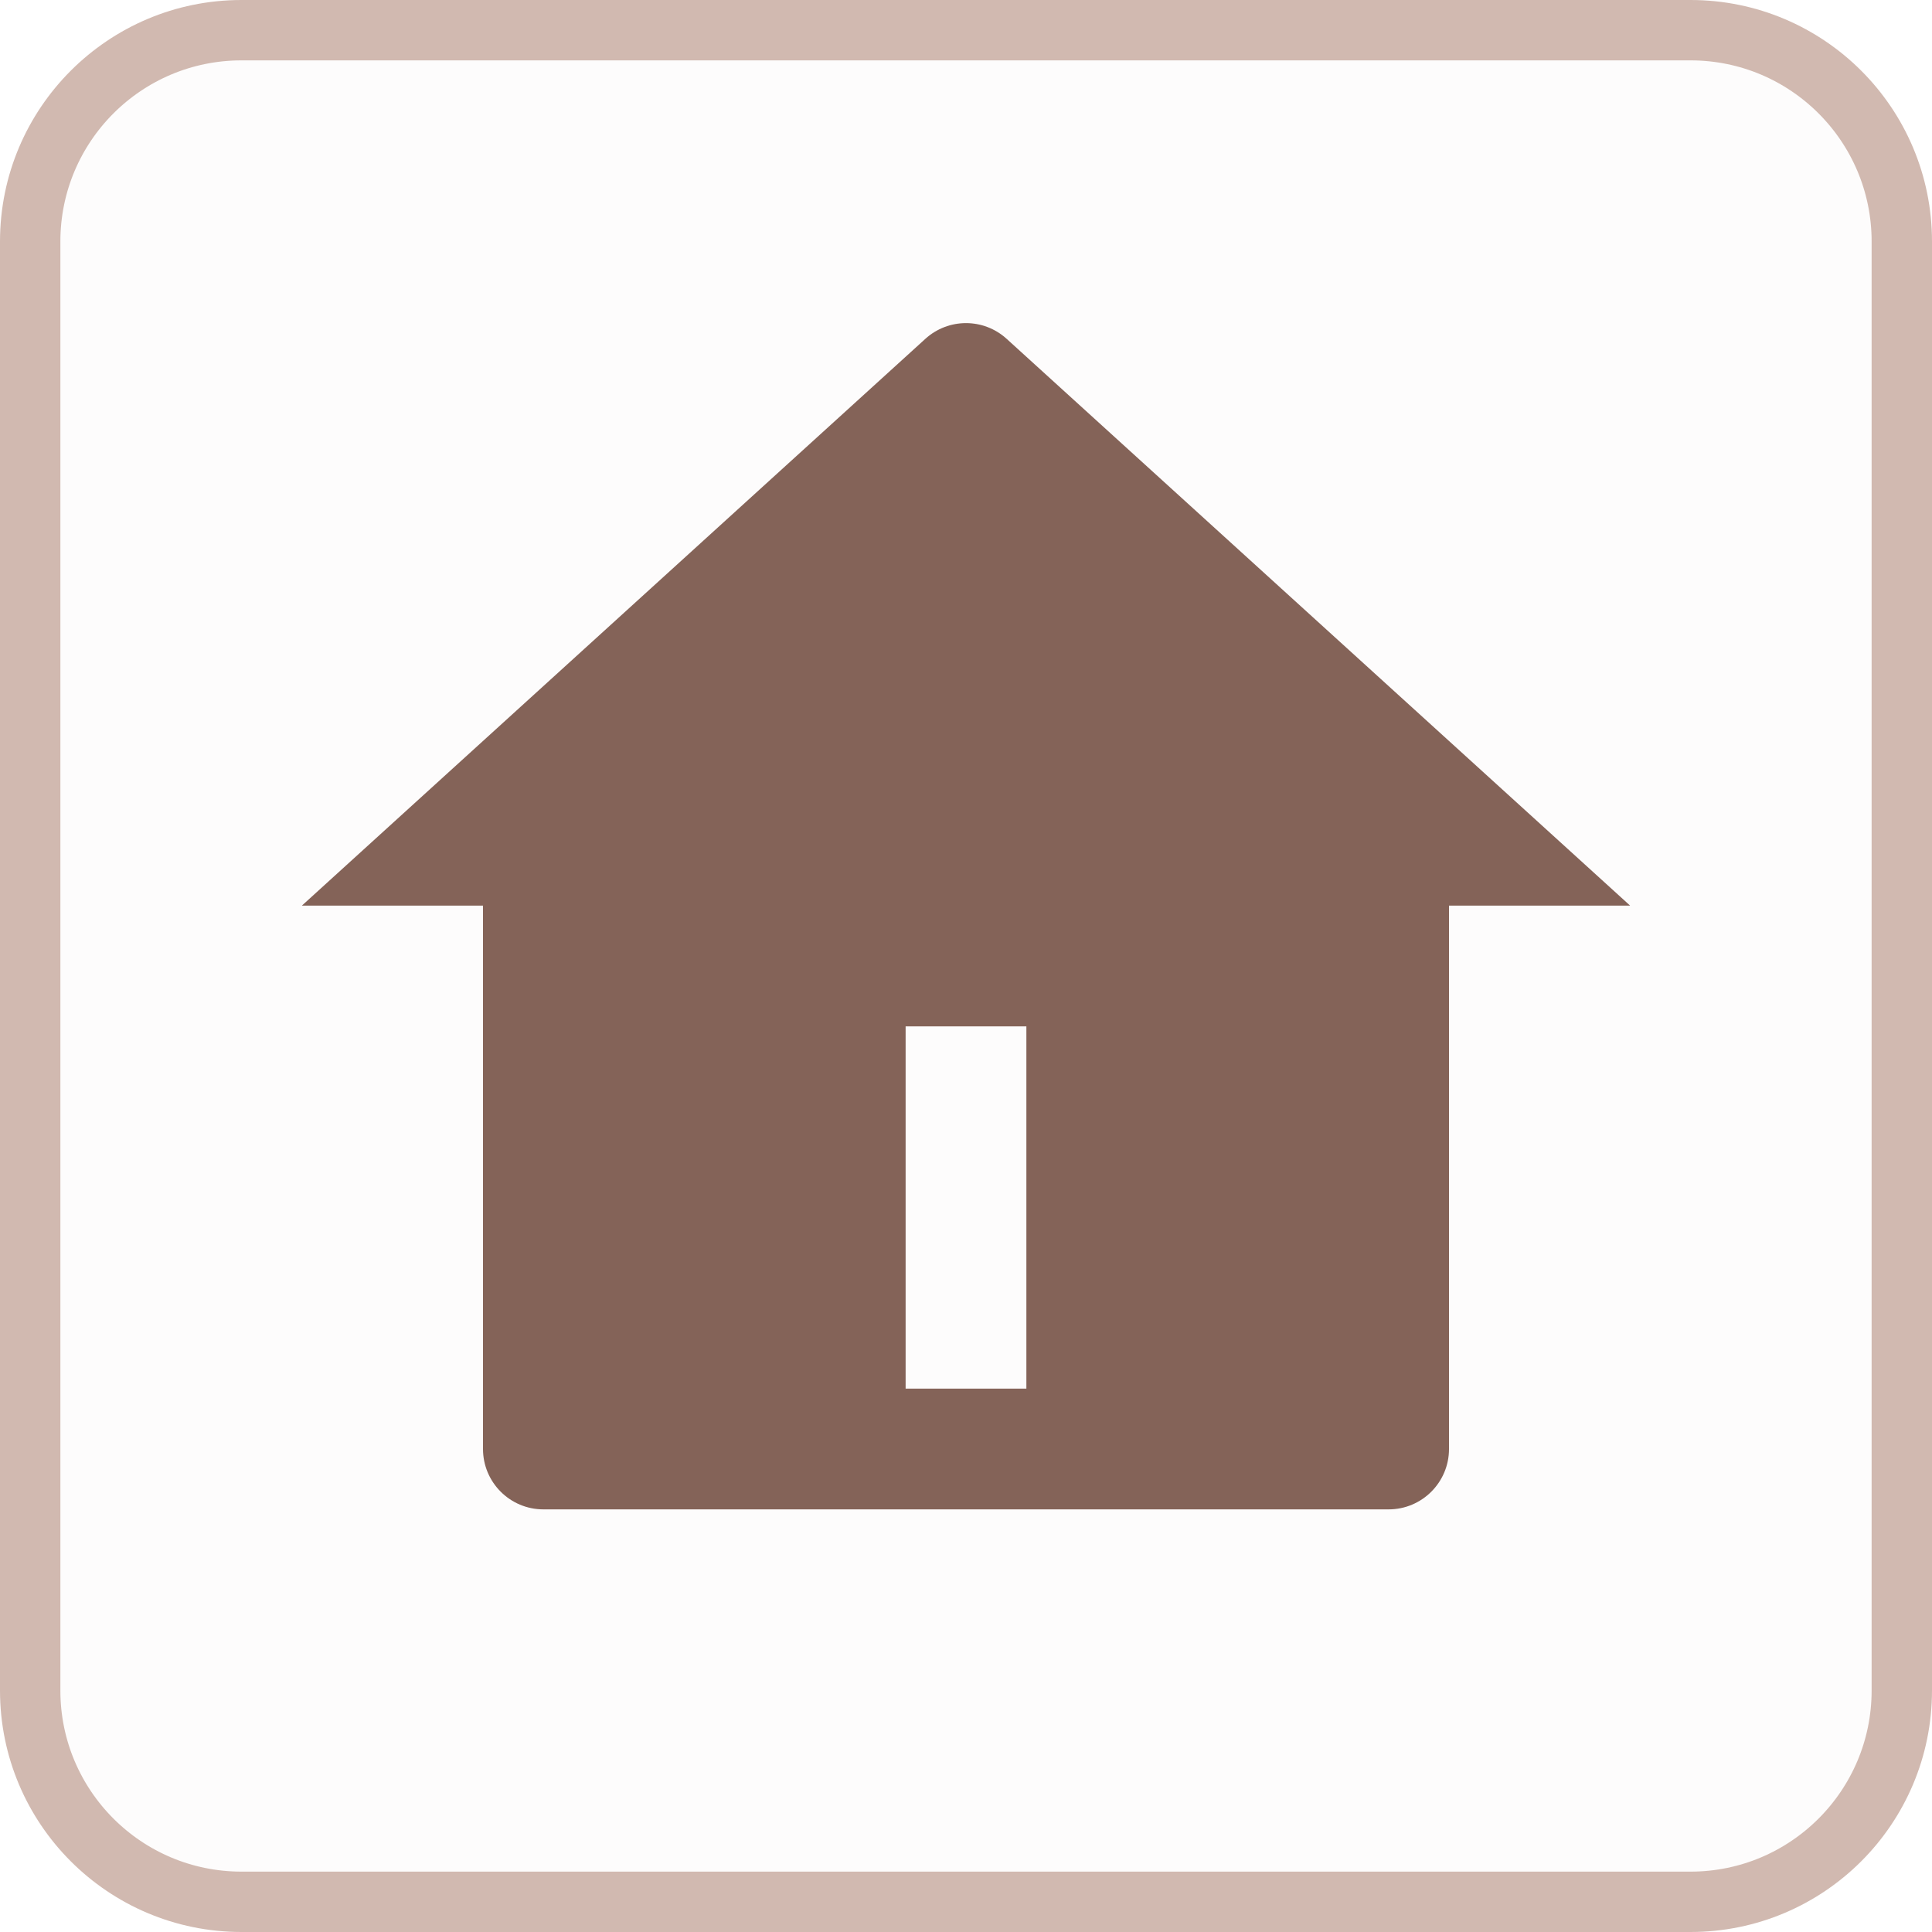
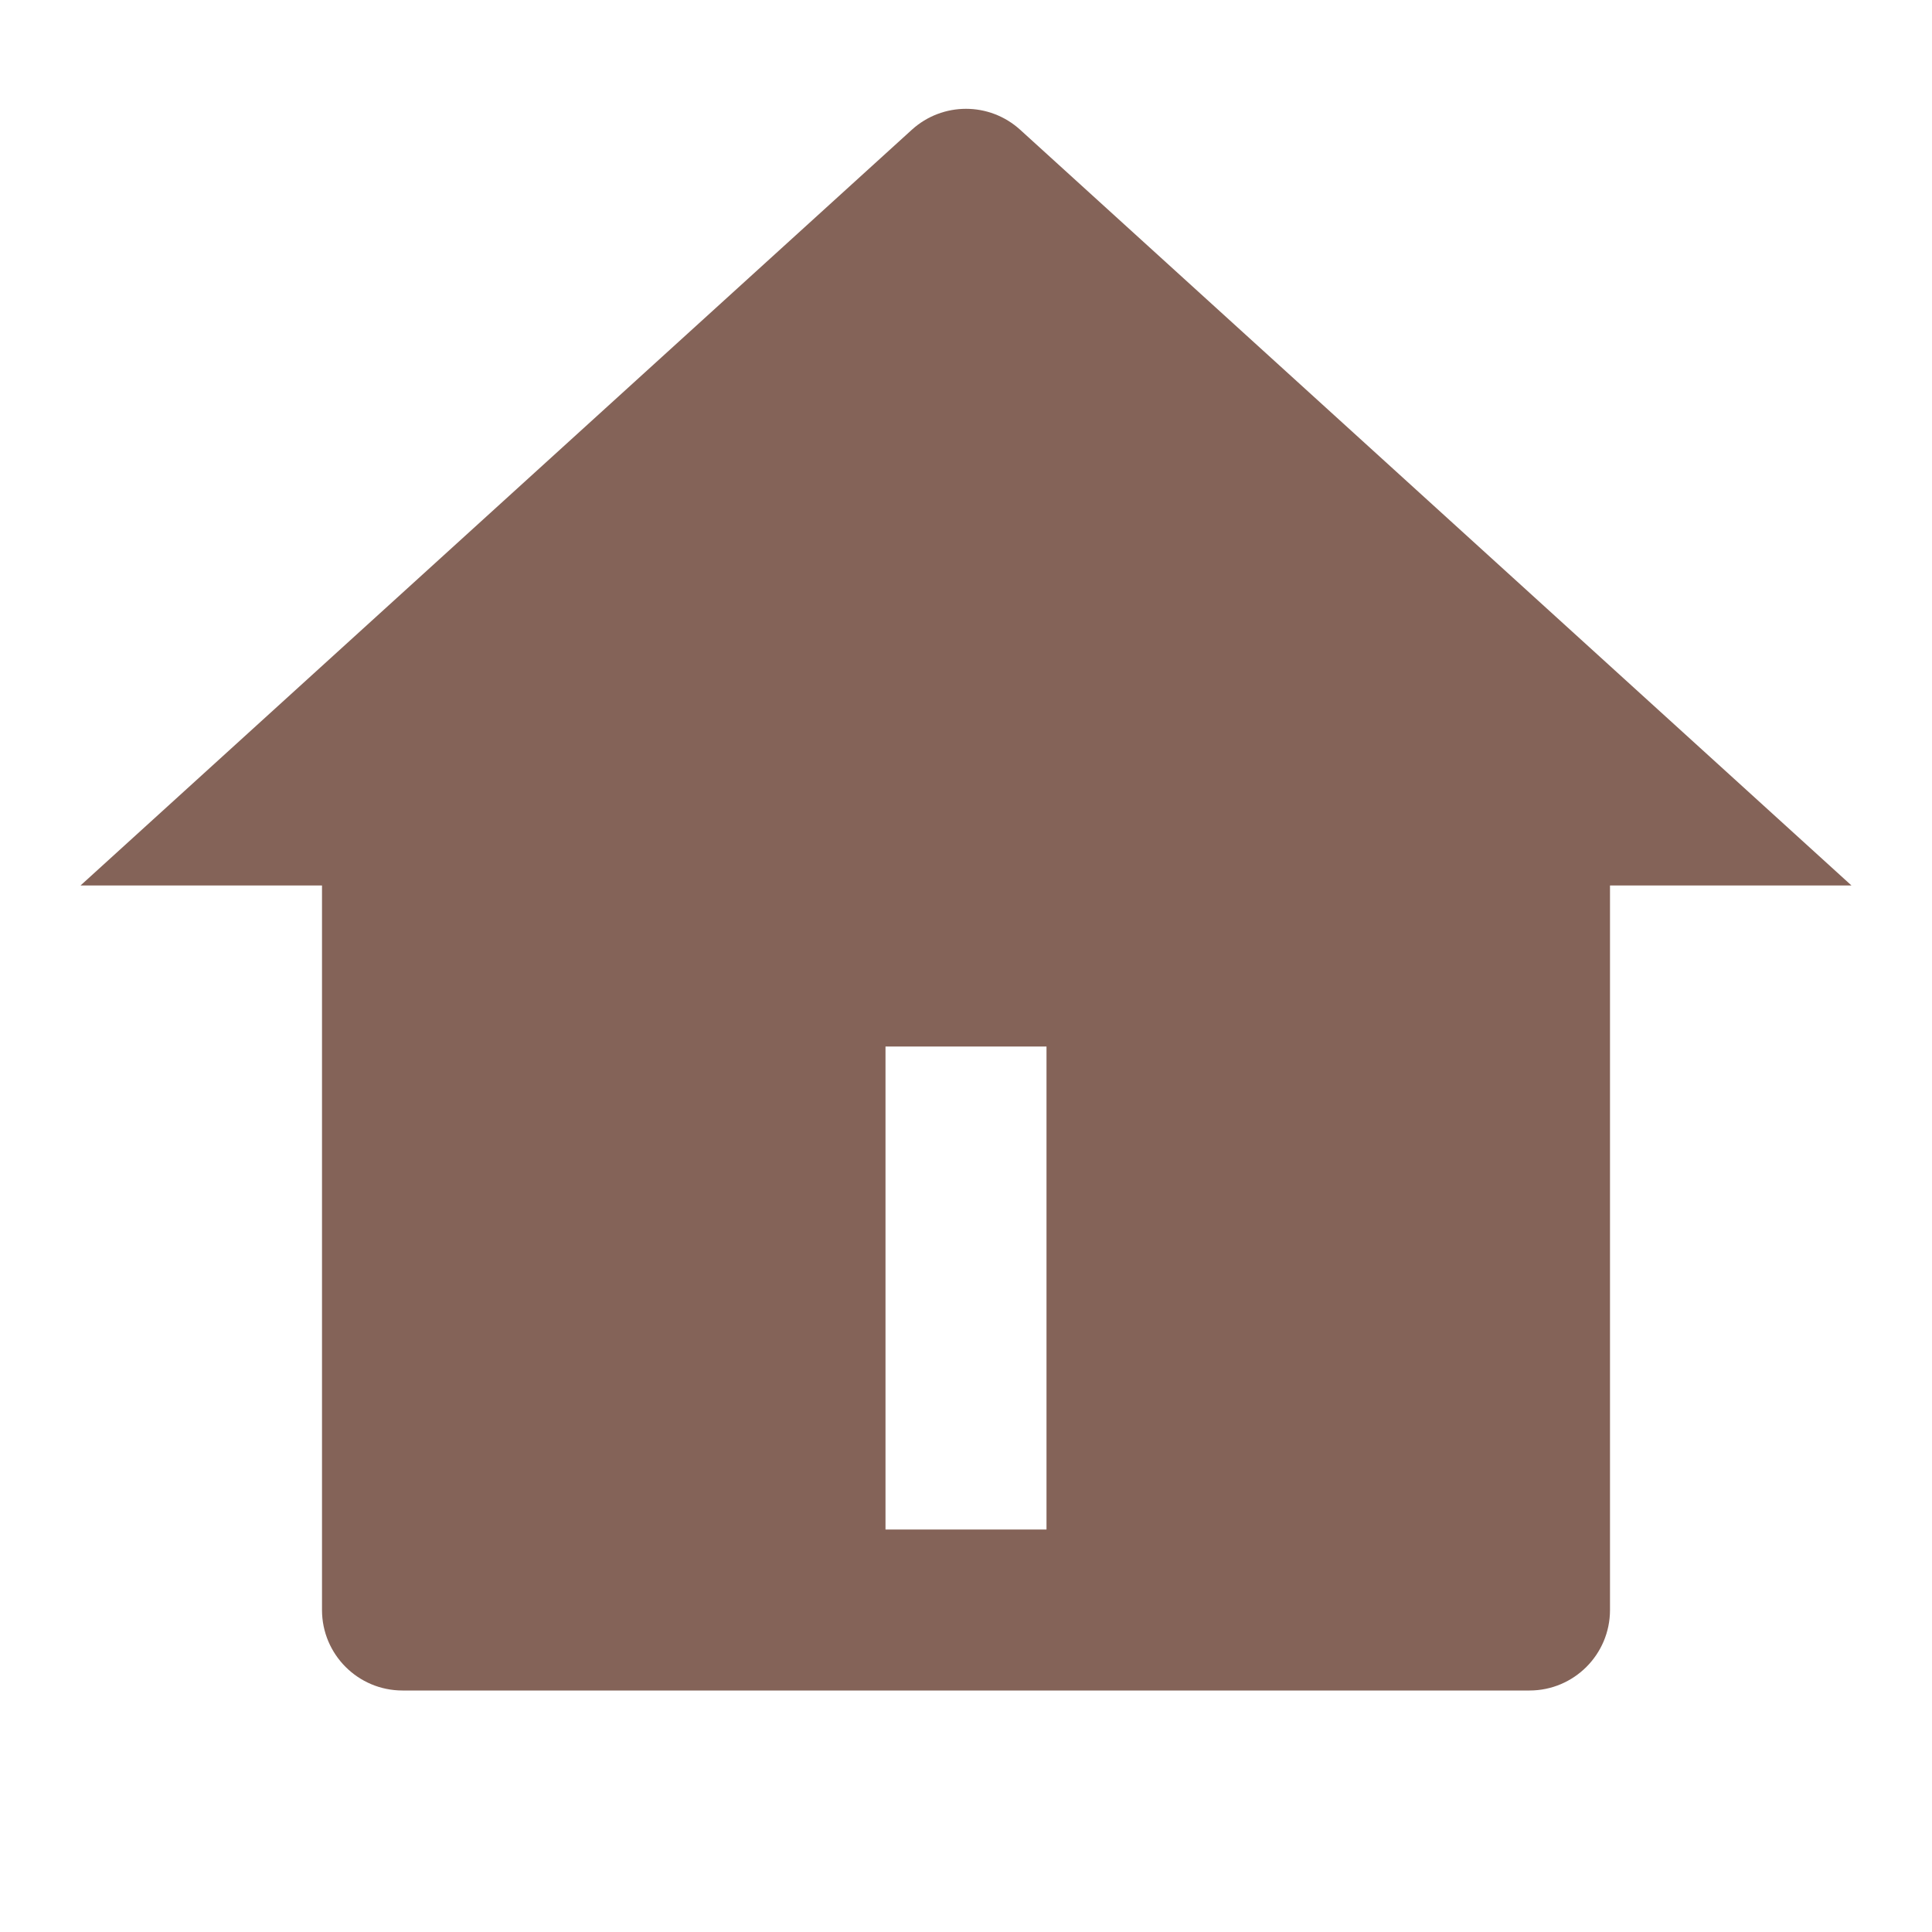
- <svg xmlns="http://www.w3.org/2000/svg" width="32" height="32" viewBox="0 0 32 32" fill="none">
-   <rect x="0.5" y="0.5" width="31" height="31" rx="3.5" fill="#FDFCFC" />
-   <rect x="0.5" y="0.5" width="31" height="31" rx="3.5" stroke="#D1B9B0" />
-   <path d="M24 24C24 24.552 23.552 25 23 25H9C8.448 25 8 24.552 8 24V15H5L15.327 5.612C15.709 5.265 16.291 5.265 16.673 5.612L27 15H24V24ZM15 17V23H17V17H15Z" fill="#846358" />
+ <svg xmlns="http://www.w3.org/2000/svg" width="24" height="24" viewBox="0 0 24 24" fill="none">
+   <path d="M20 20C20 20.552 19.552 21 19 21H5C4.448 21 4 20.552 4 20V11H1L11.327 1.612C11.709 1.265 12.291 1.265 12.673 1.612L23 11H20V20ZM11 13V19H13V13H11Z" fill="#846358" />
</svg>
